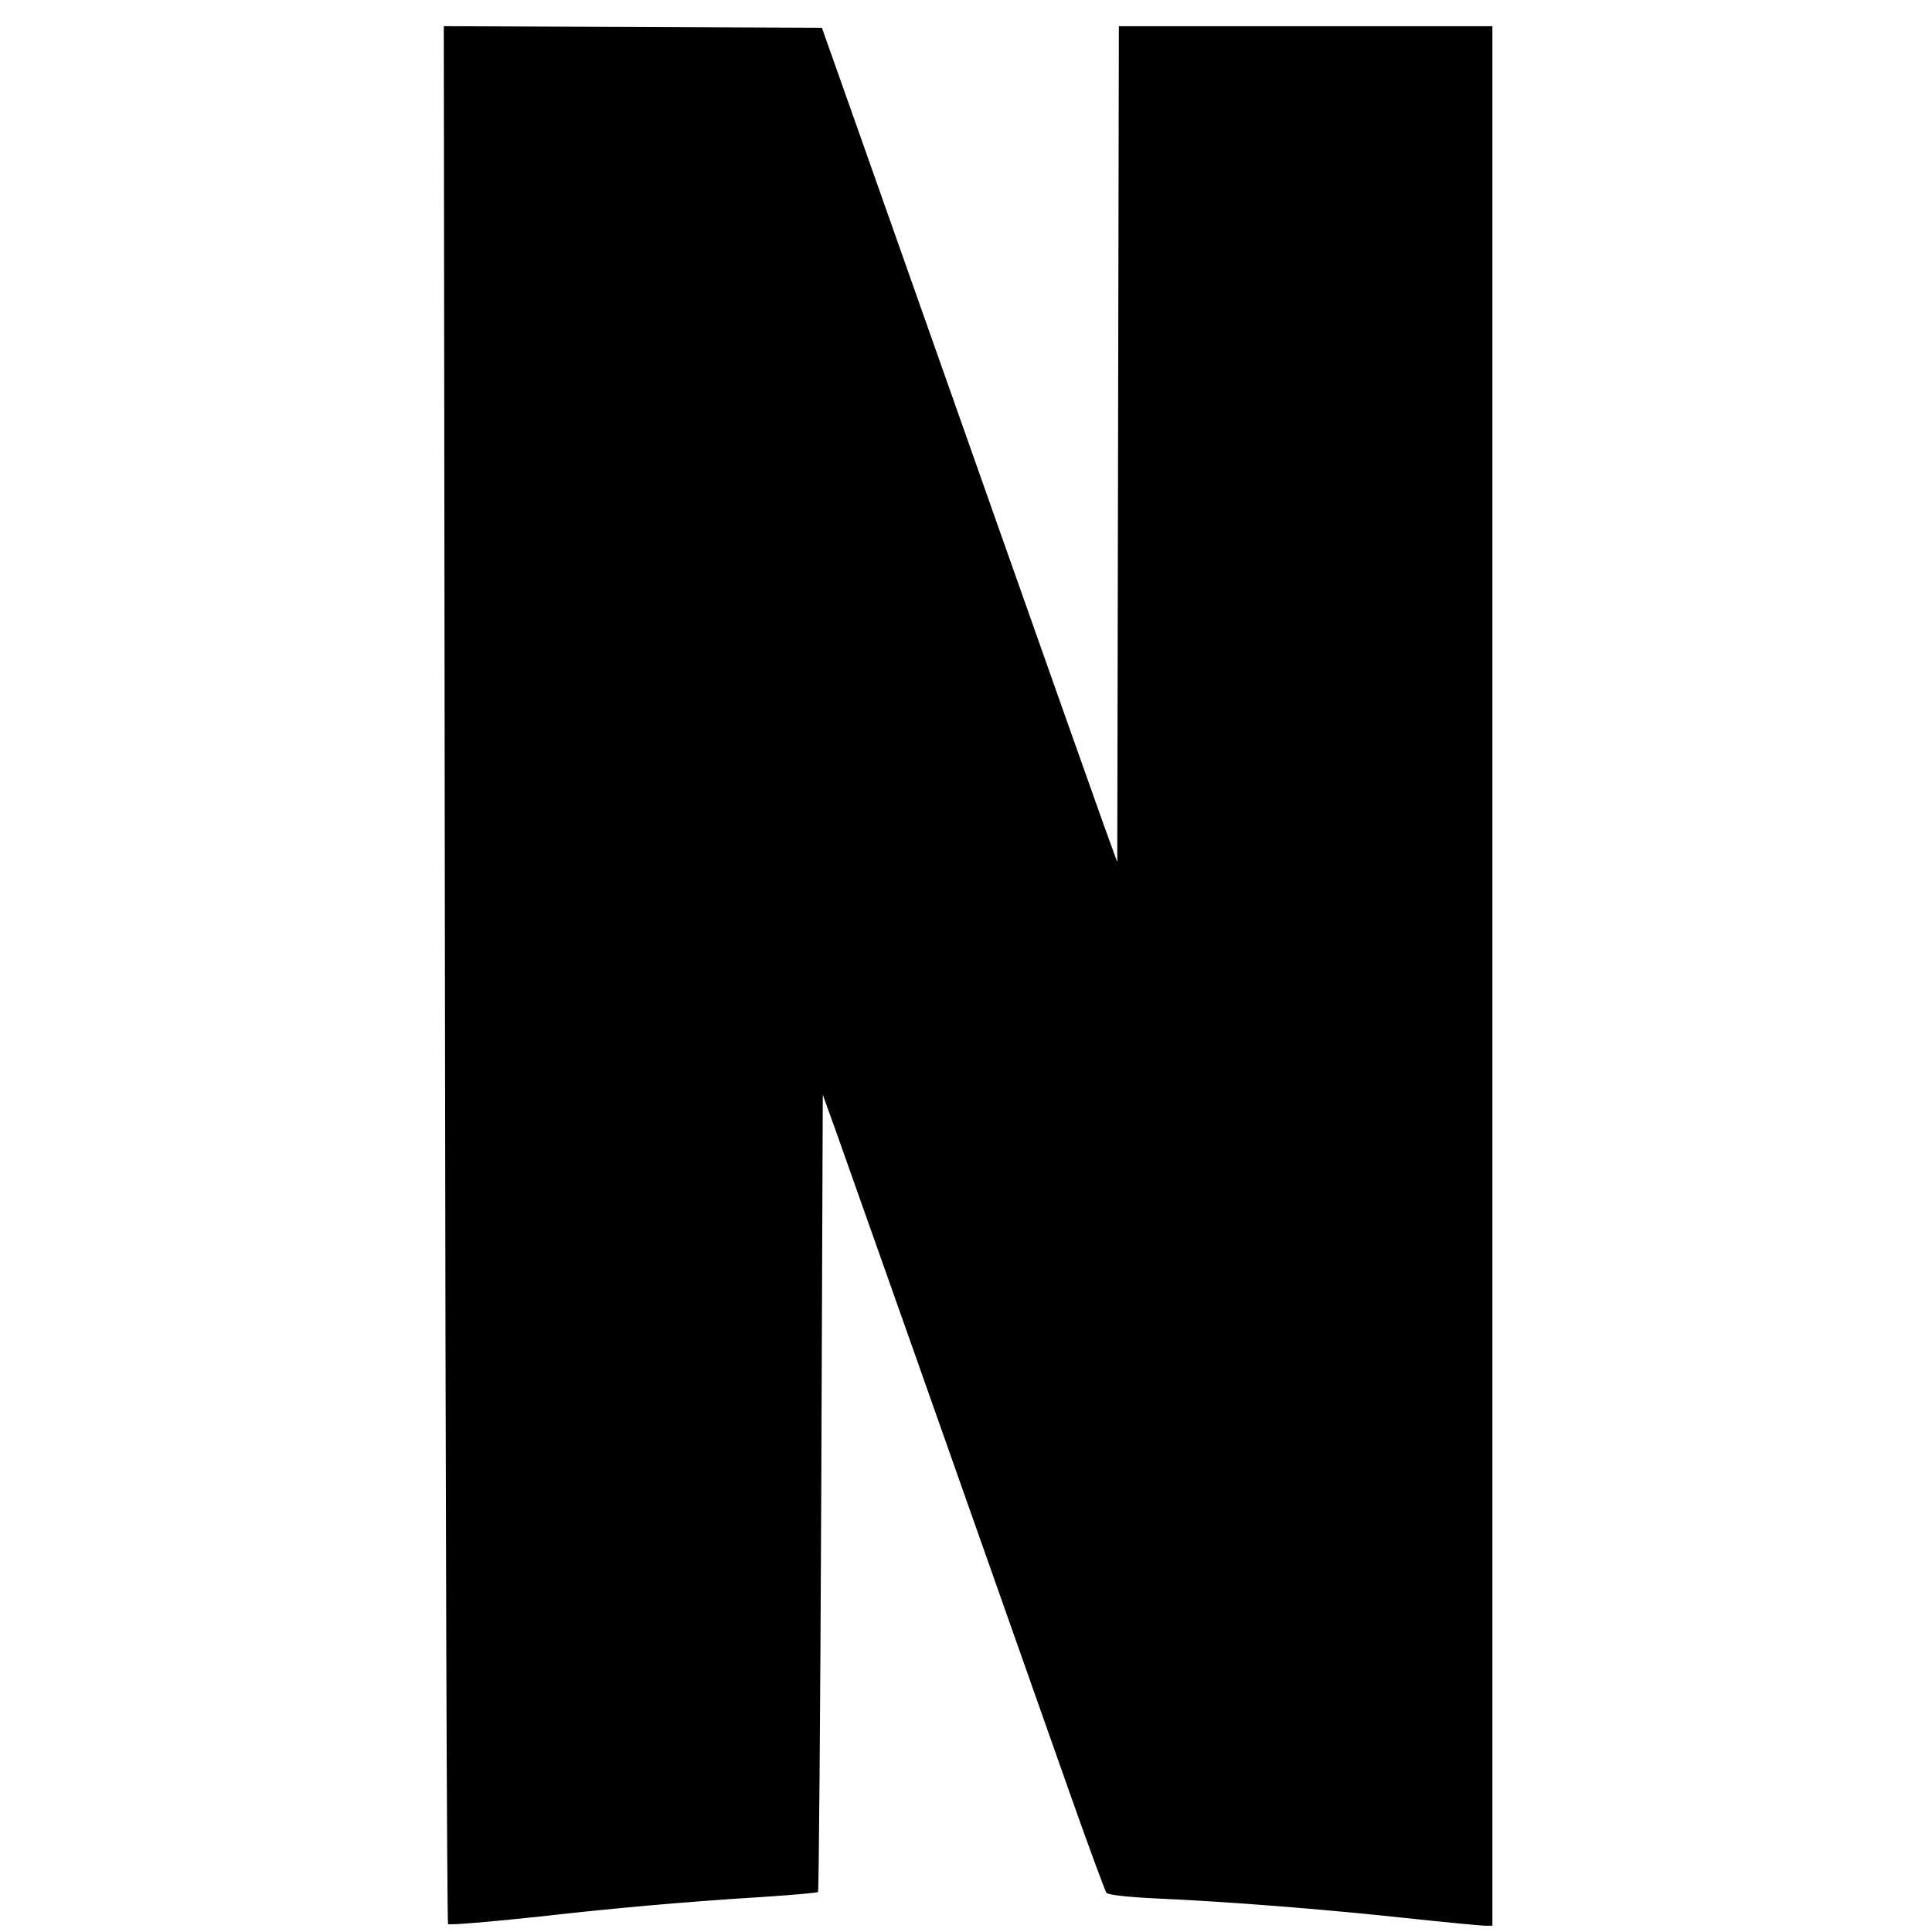
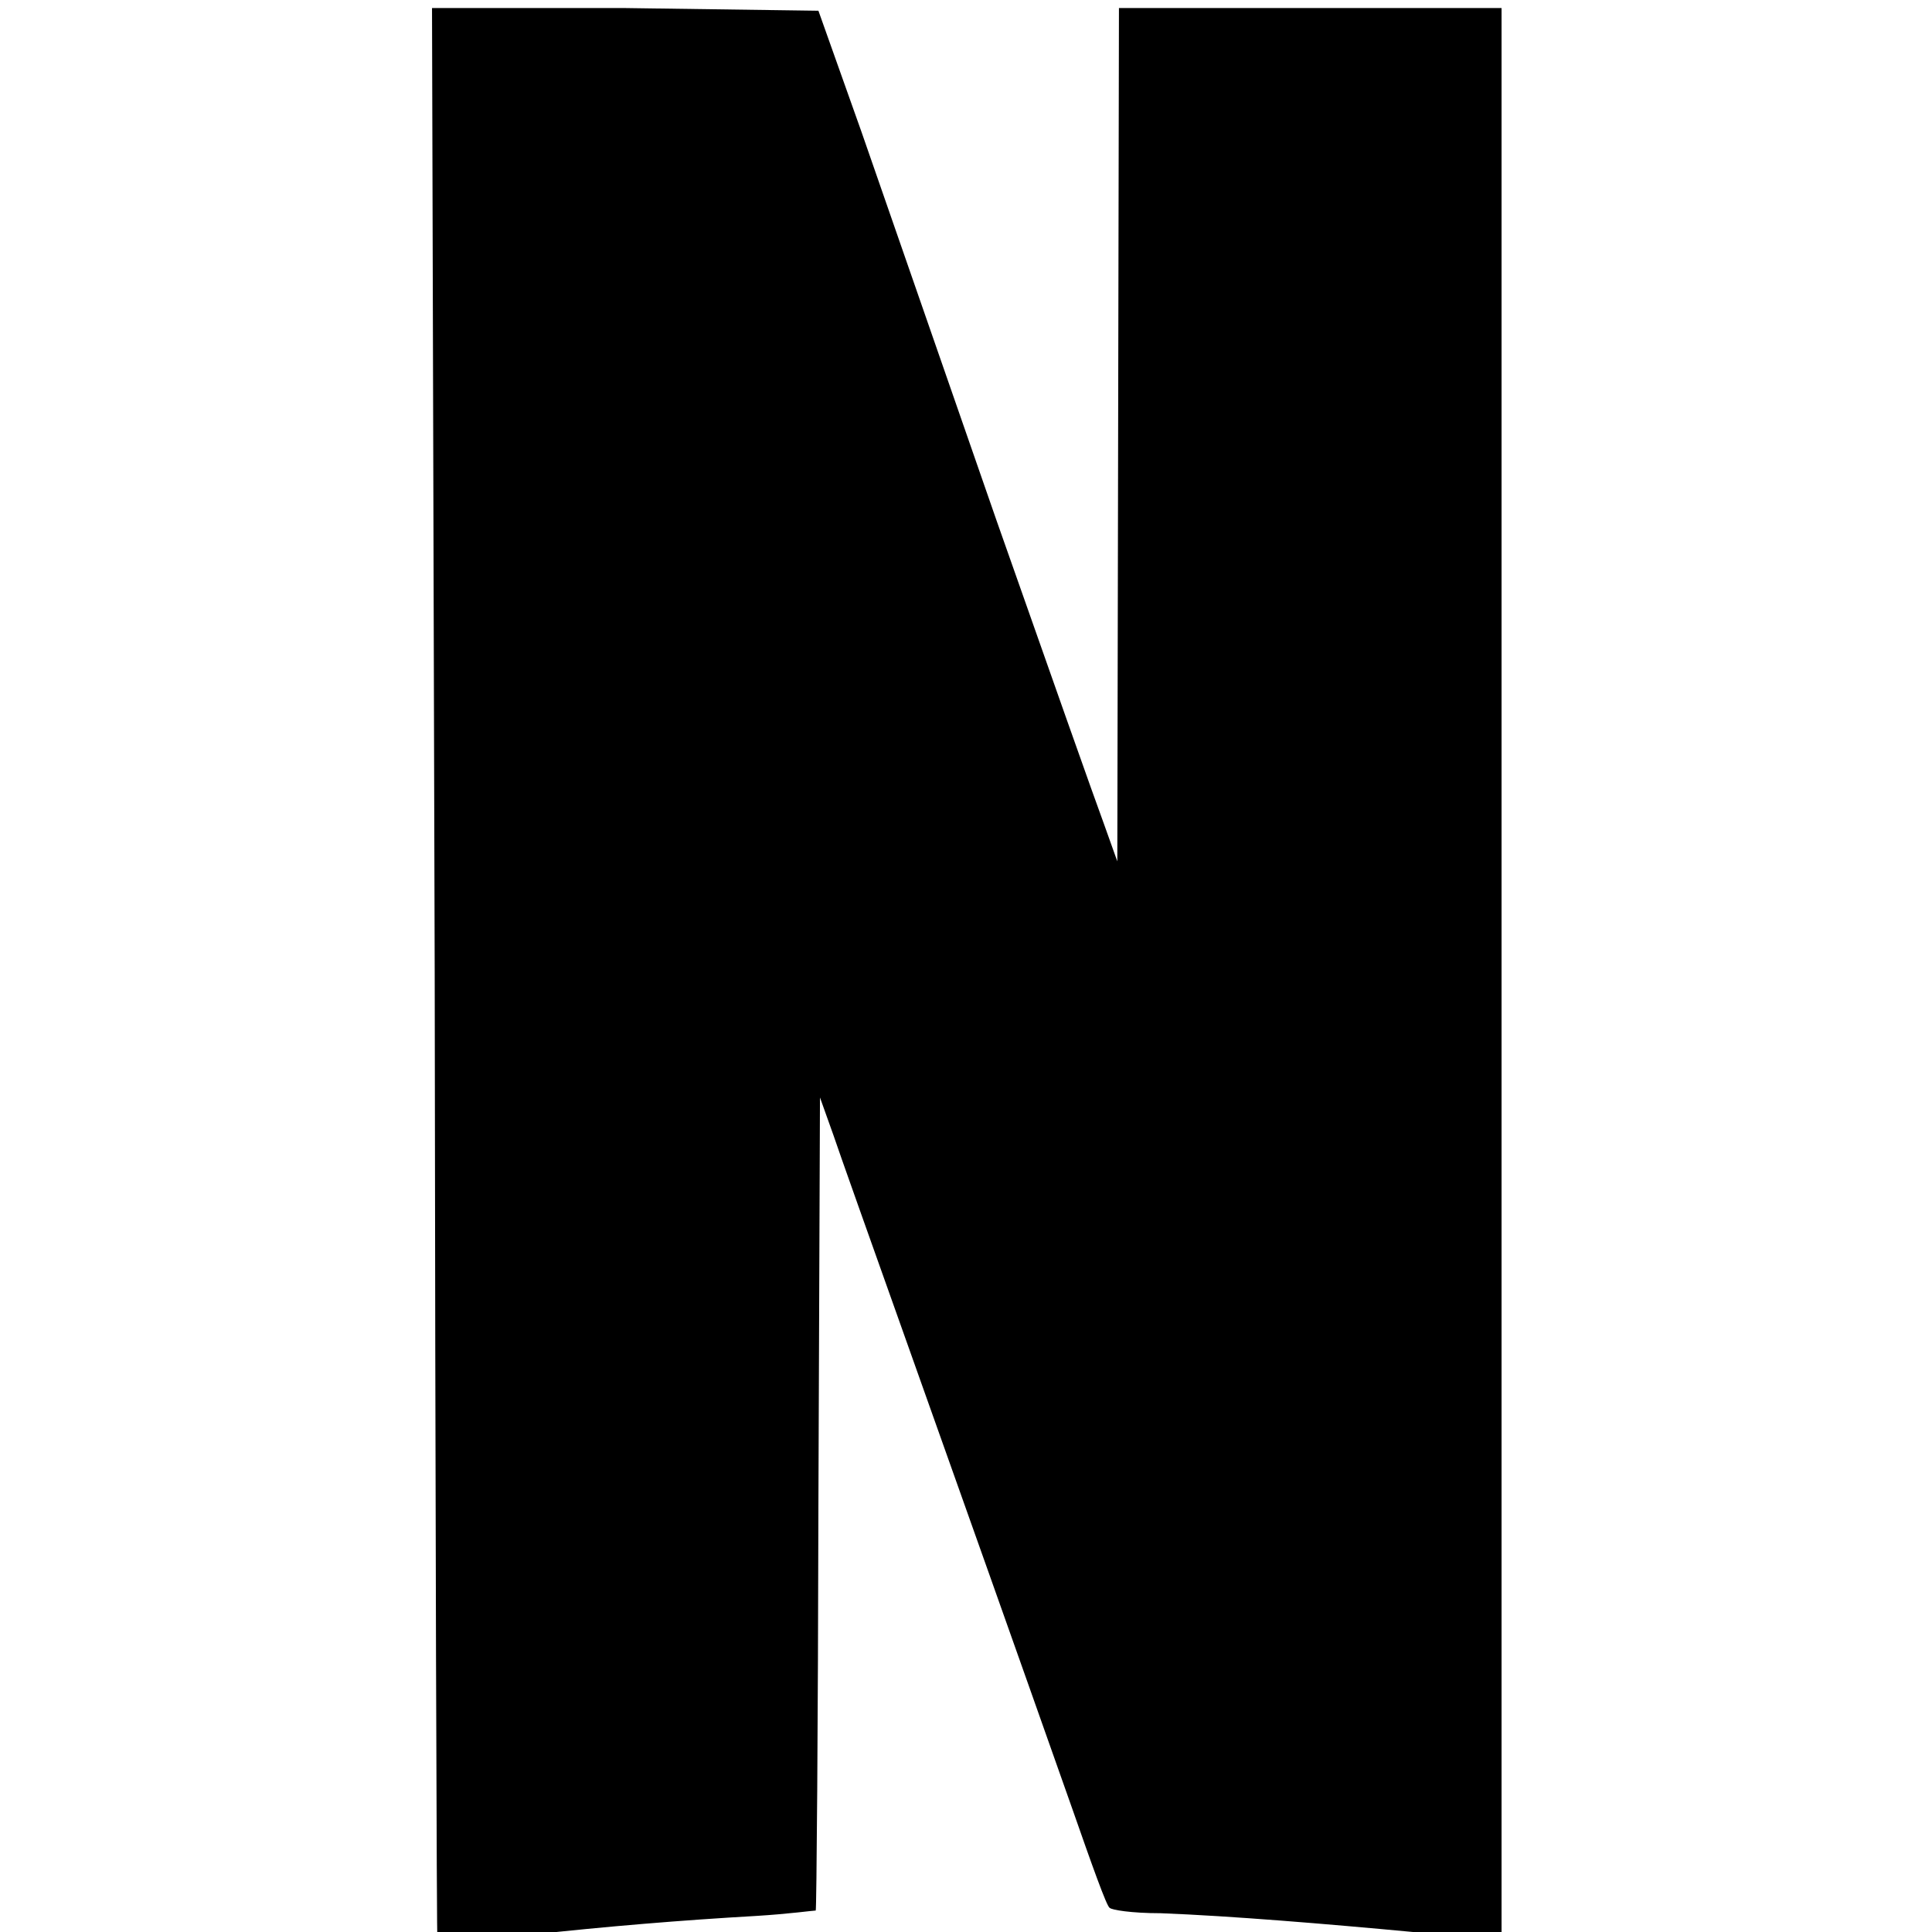
- <svg xmlns="http://www.w3.org/2000/svg" width="800" height="800" viewBox="0 0 24 24">
-   <path fill-rule="evenodd" d="M5.527 12.1c.007 6.478.025 11.788.039 11.802s.527-.028 1.14-.094a53 53 0 0 1 2.748-.242c.378-.024.697-.053.708-.063.01-.01.028-2.244.04-4.962l.019-4.942.17.472c.146.407 1.534 4.335 2.904 8.22.229.648.432 1.199.45 1.223.021.025.277.054.635.07.86.038 2.035.13 3.077.242.498.053.944.096.993.096h.089V.326h-4.64l-.01 5.192-.01 5.192-.168-.463c-.092-.255-.682-1.923-1.312-3.707l-1.667-4.72L10.21.345 7.861.335 5.513.325z" style="stroke-width:.029" />
+ <svg xmlns="http://www.w3.org/2000/svg" width="24" height="24" viewBox="0 0 0.72 0.72" version="1.1" id="svg1">
+   <defs id="defs1" />
+   <path fill-rule="evenodd" d="m 0.162,0.363 c 2.1434e-4,0.198 7.6374e-4,0.36 0.001,0.361 4.2732e-4,4.2732e-4 0.016,-8.5463e-4 0.035,-0.003 a 1.619,1.619 0 0 1 0.084,-0.007 c 0.012,-7.3254e-4 0.021,-0.002 0.022,-0.002 3.0522e-4,-3.0522e-4 8.5463e-4,-0.069 0.001,-0.152 l 5.806e-4,-0.151 0.005,0.014 c 0.004,0.012 0.047,0.132 0.089,0.251 0.007,0.02 0.013,0.037 0.014,0.037 6.4164e-4,7.6374e-4 0.008,0.002 0.019,0.002 0.026,0.001 0.062,0.004 0.094,0.007 0.015,0.002 0.029,0.003 0.03,0.003 h 0.003 V 0.003 H 0.417 l -3.0546e-4,0.159 -3.0545e-4,0.159 -0.005,-0.014 c -0.003,-0.008 -0.021,-0.059 -0.04,-0.113 L 0.321,0.049 0.305,0.004 0.233,0.003 0.161,0.003 Z" style="stroke-width:0.001" id="path1" />
</svg>
